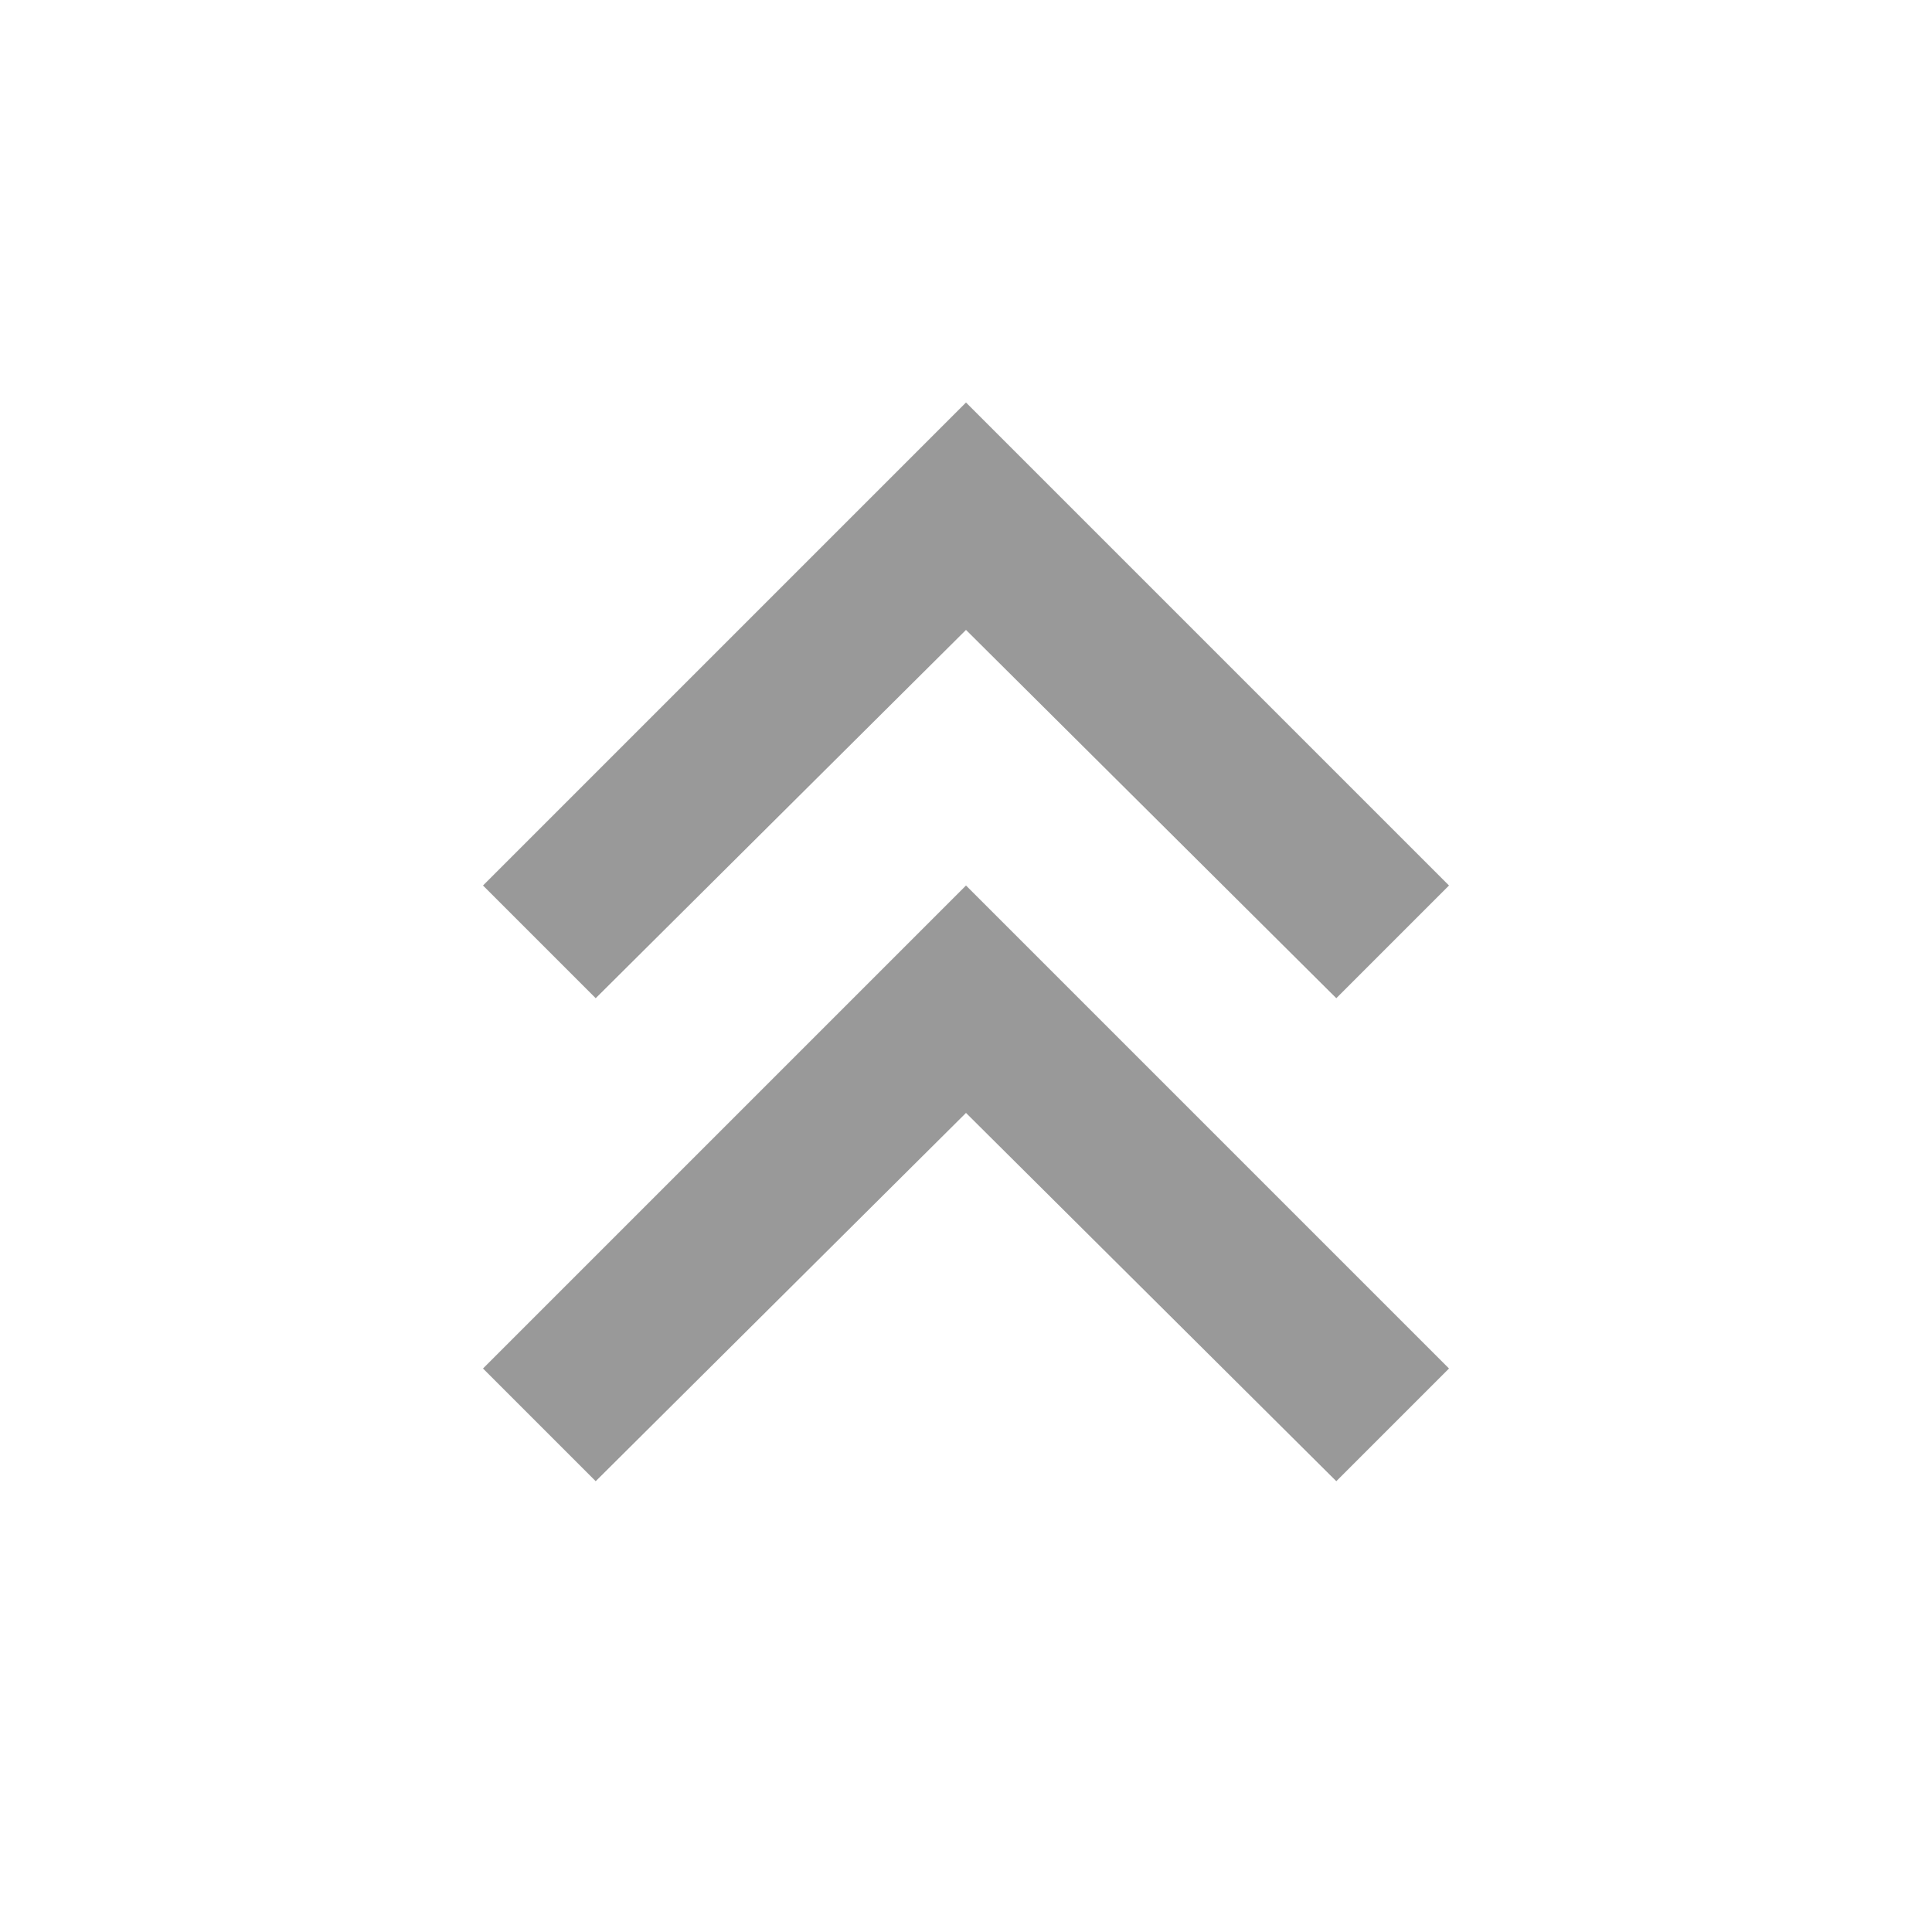
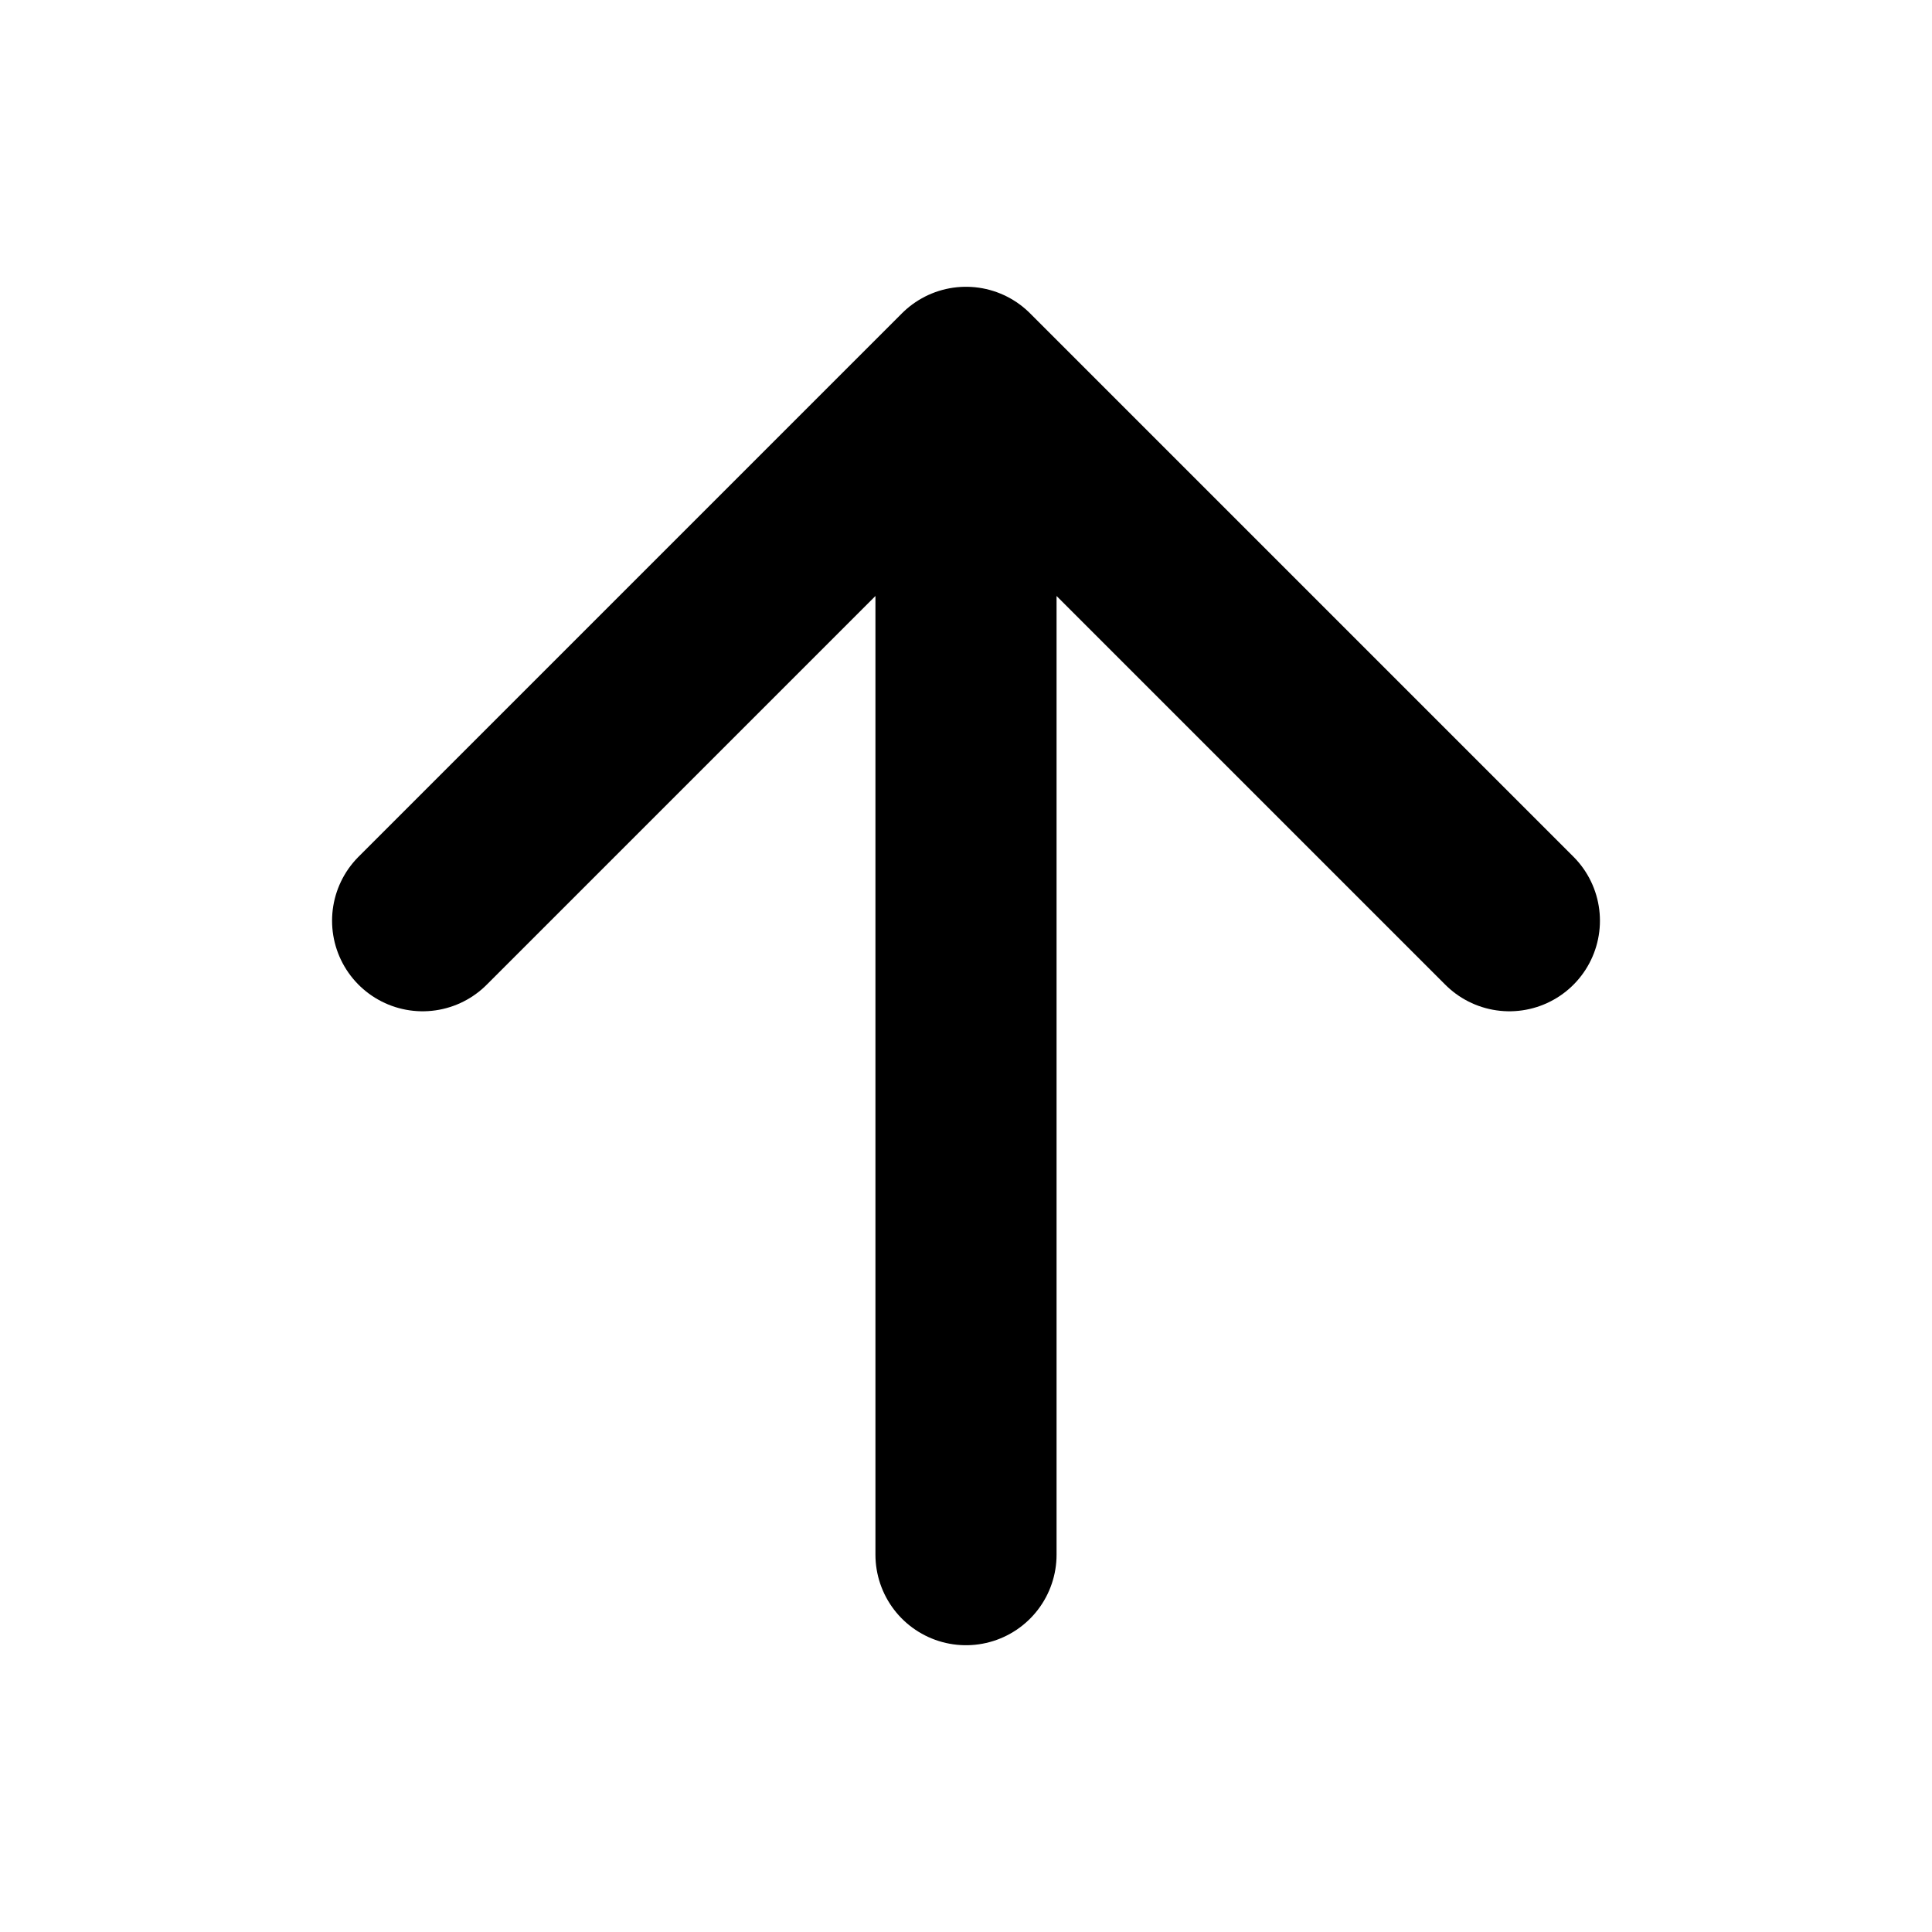
- <svg xmlns="http://www.w3.org/2000/svg" height="24px" viewBox="0 -960 960 960" width="24px" fill="#999999">
-   <path d="m296-224-56-56 240-240 240 240-56 56-184-183-184 183Zm0-240-56-56 240-240 240 240-56 56-184-183-184 183Z" />
+ <svg xmlns="http://www.w3.org/2000/svg" class="ionicon" viewBox="0 0 512 512">
+   <path fill="none" stroke="currentColor" stroke-linecap="round" stroke-linejoin="round" stroke-width="48" d="M112 244l144-144 144 144M256 120v292" />
</svg>
